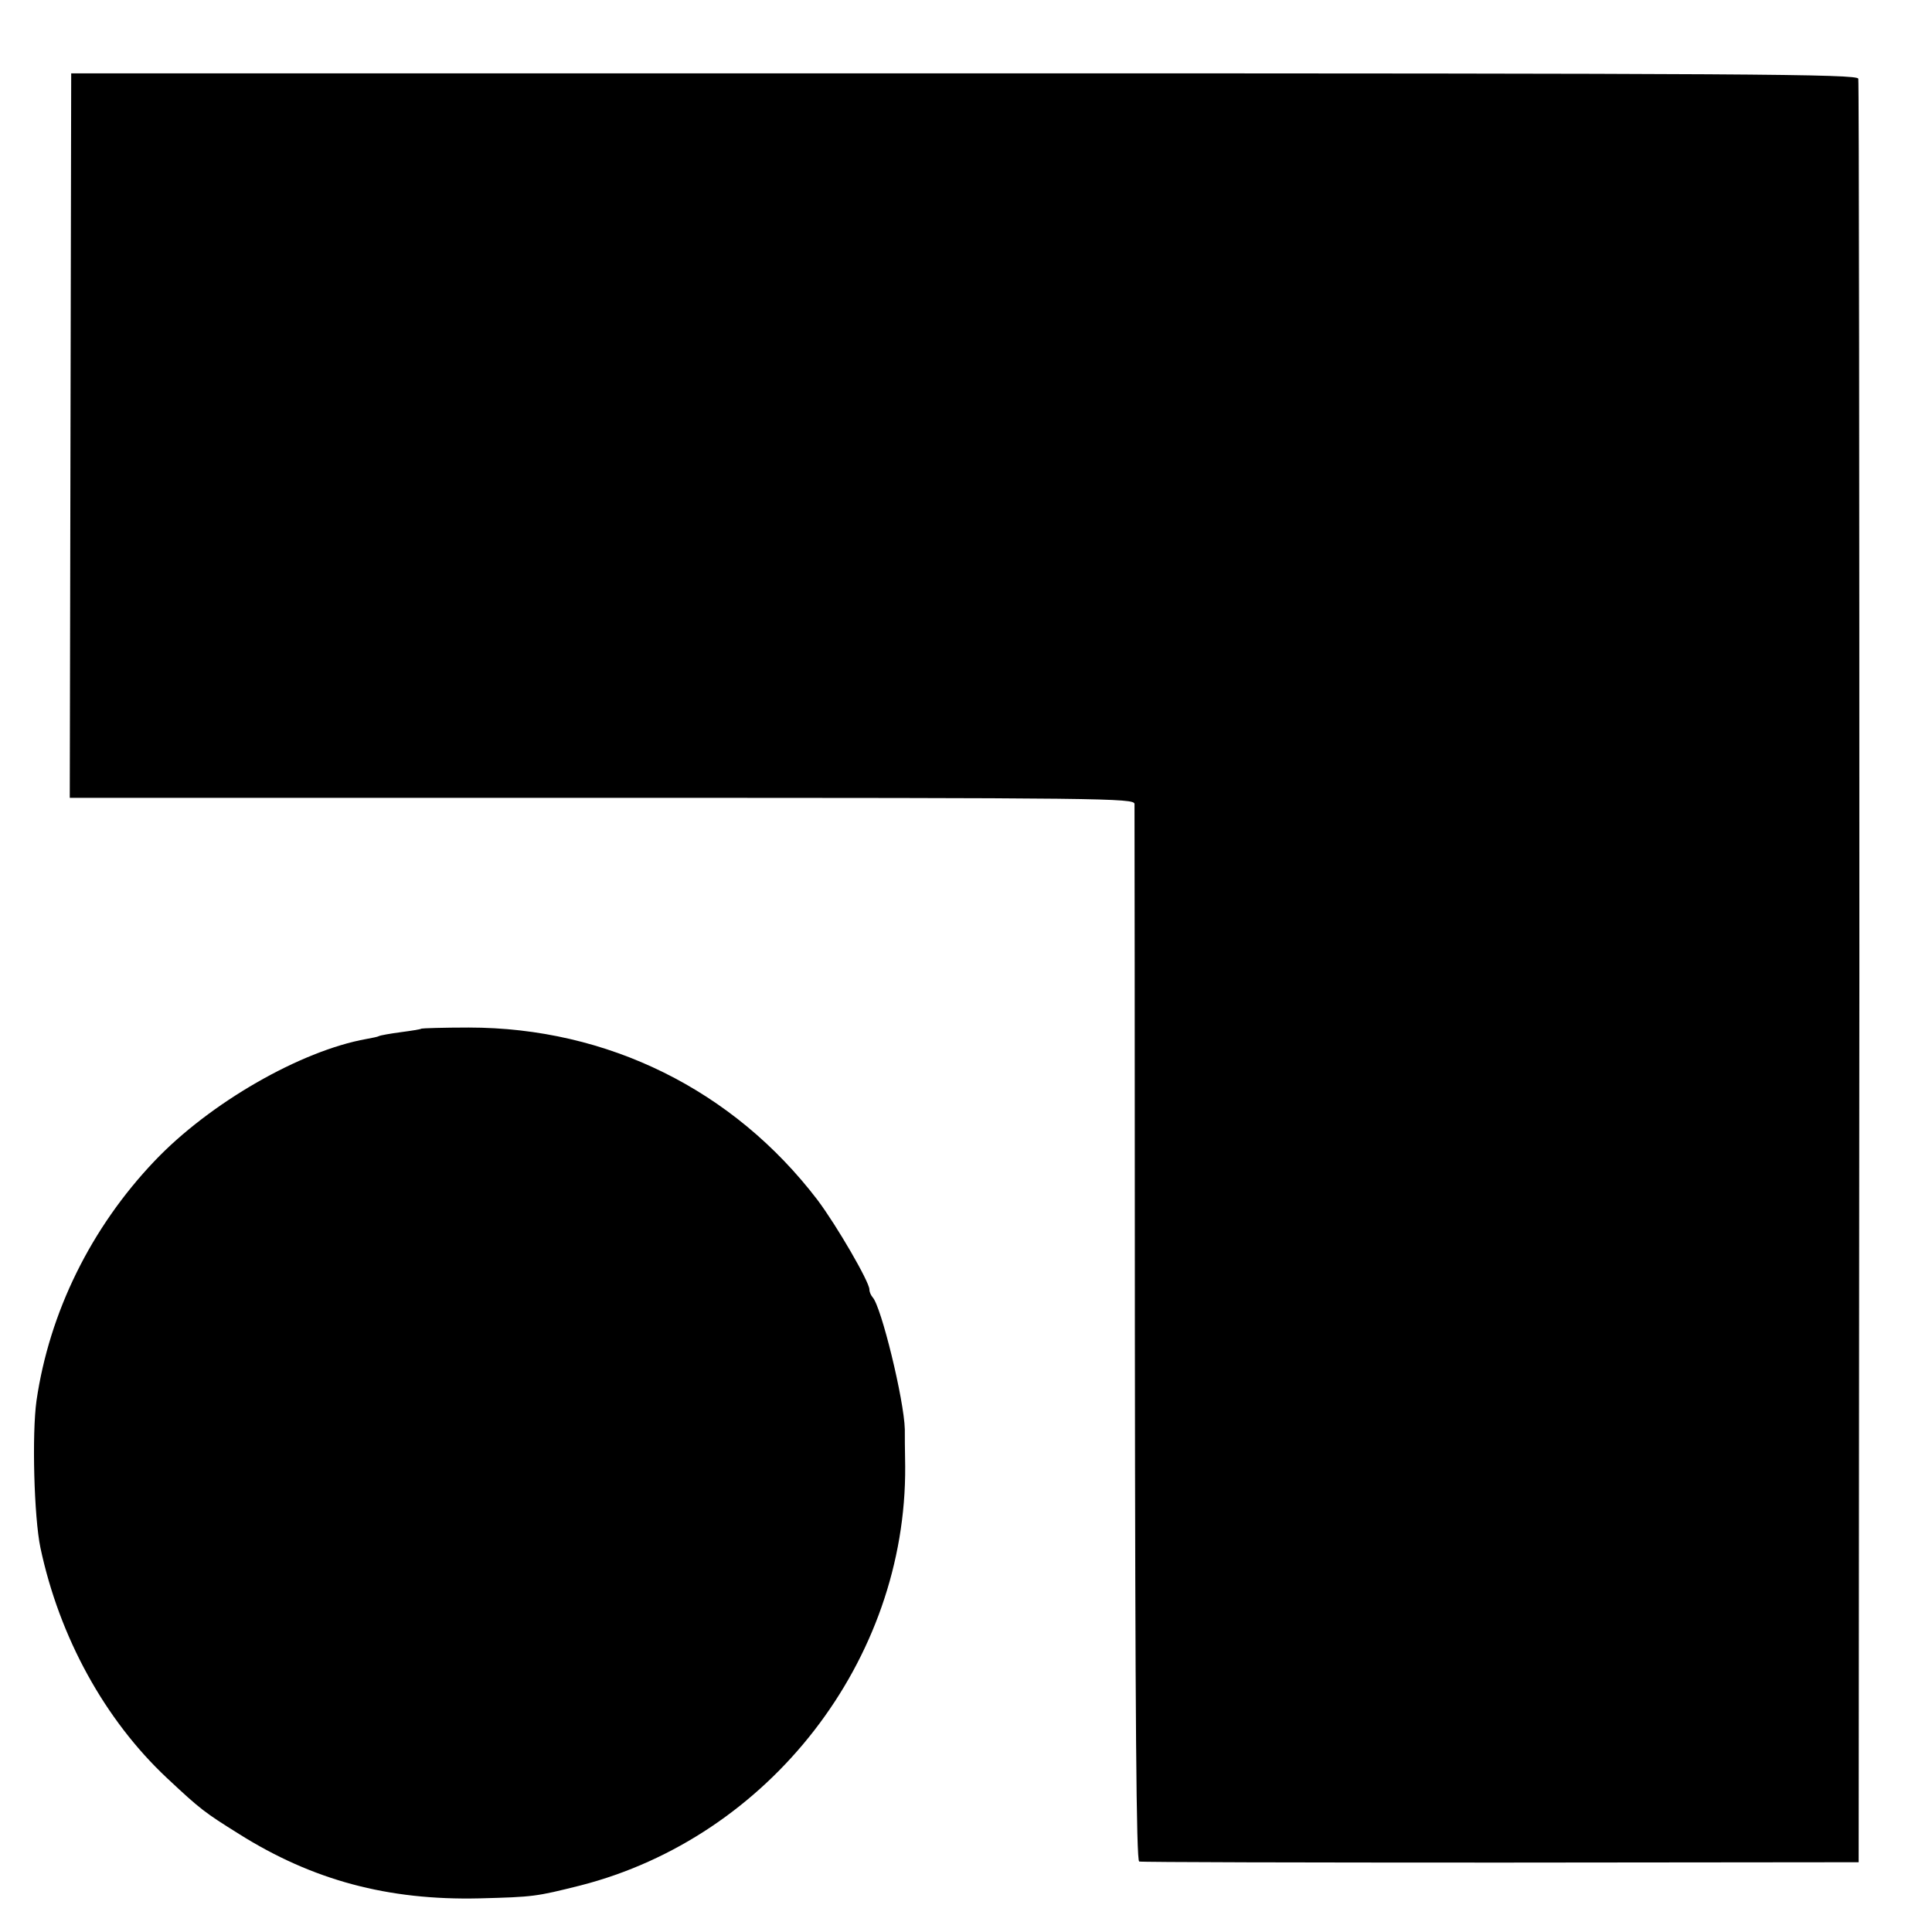
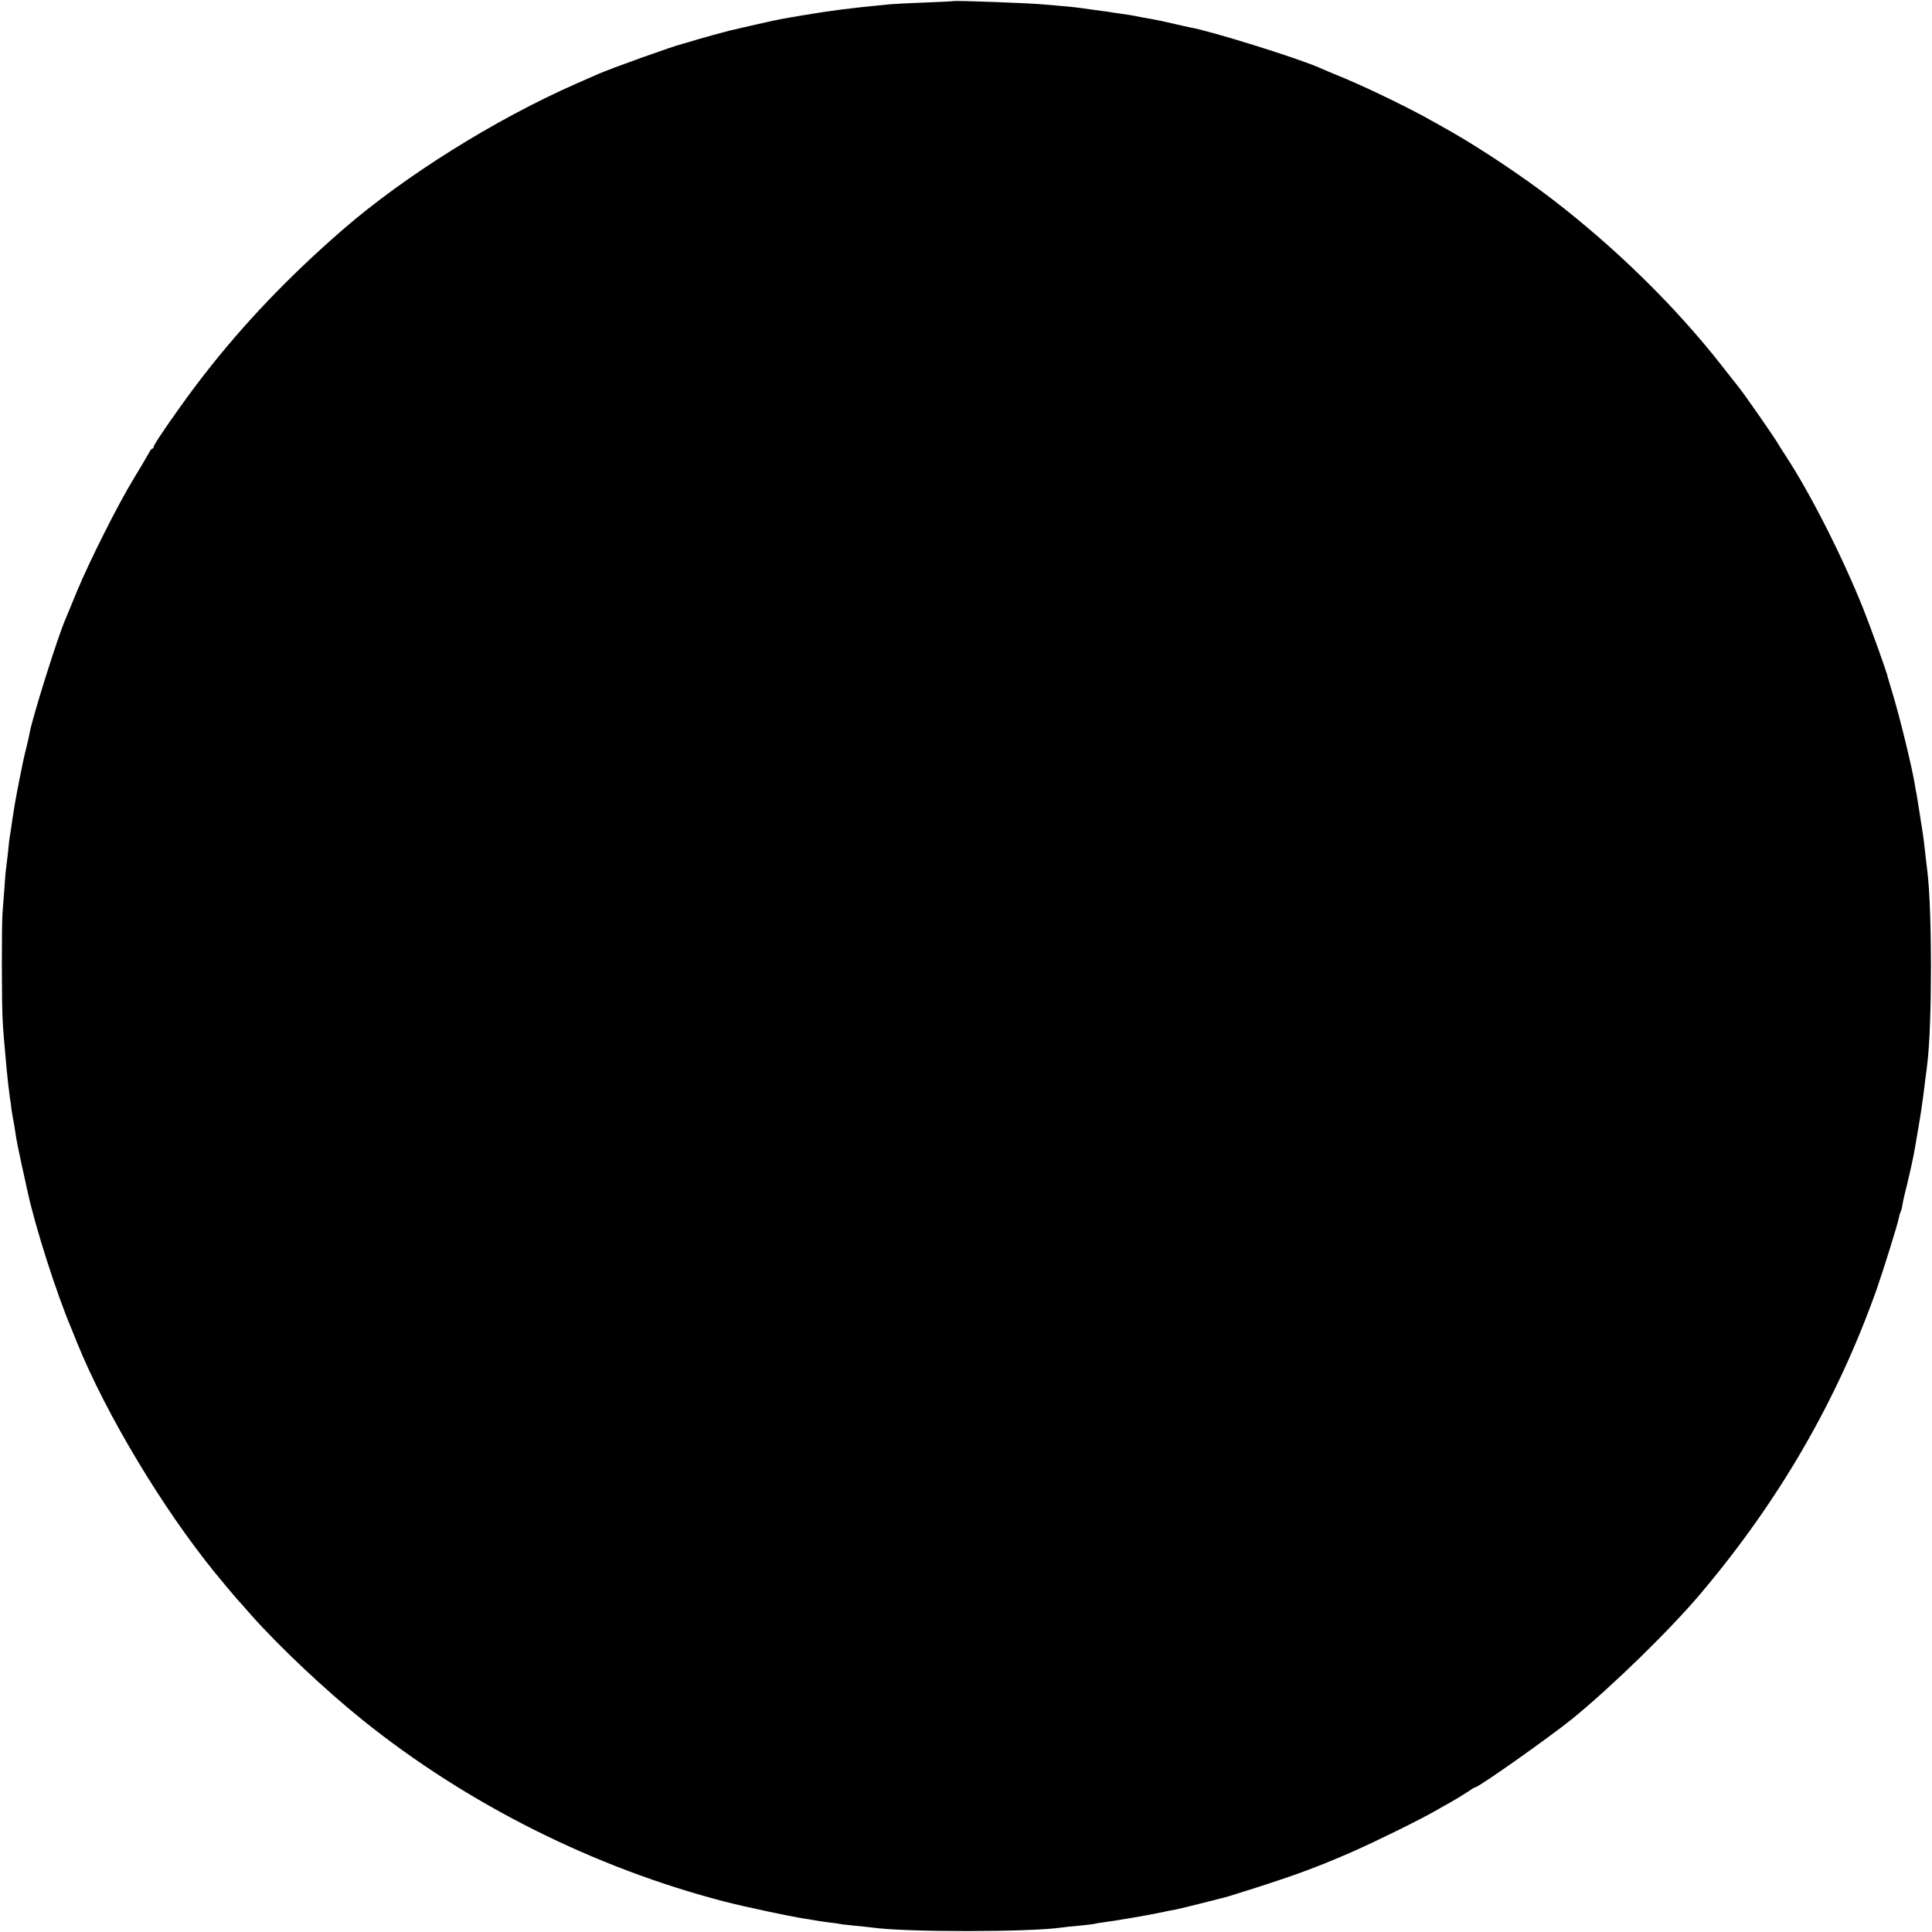
- <svg xmlns="http://www.w3.org/2000/svg" version="1.0" width="540pt" height="540pt" viewBox="0 0 540 540" preserveAspectRatio="xMidYMid meet">
-   <g transform="translate(0,540) scale(0.1,-0.1)" fill="#000000" stroke="none">
-     <path d="M199 5195 c0 0 -1 -456 -2 -1013 l-2 -1012 1488 0 c1409 0 1487 -1 1488 -17 0 -10 1 -678 1 -1485 1 -1070 4 -1468 12 -1471 6 -2 461 -3 1011 -3 l1000 1 2 2485 c0 1367 -1 2492 -3 2500 -3 13 -289 15 -2499 15 -1372 0 -2495 0 -2496 0z" />
-     <path d="M1178 2525 c-2 -2 -28 -6 -58 -10 -30 -4 -58 -9 -61 -11 -3 -2 -19 -5 -35 -8 -184 -33 -438 -179 -592 -341 -178 -187 -294 -423 -330 -670 -13 -93 -7 -325 11 -411 53 -250 180 -481 354 -644 94 -88 105 -96 201 -156 205 -129 416 -186 672 -180 152 4 158 5 282 36 528 135 912 629 908 1172 -1 46 -1 92 -1 103 -2 82 -66 344 -90 369 -5 6 -9 15 -9 22 0 21 -91 178 -145 250 -235 308 -587 482 -975 482 -71 0 -130 -2 -132 -3z" />
+ <svg xmlns="http://www.w3.org/2000/svg" version="1.0" width="1081pt" height="1081pt" viewBox="0 0 1081 1081" preserveAspectRatio="xMidYMid meet">
+   <g transform="translate(0,1081) scale(0.1,-0.1)" fill="#000000" stroke="none">
+     <path d="M5337 10804 c-1 -1 -72 -5 -158 -8 -86 -3 -180 -8 -210 -11 -217 -21 -312 -33 -479 -61 -47 -8 -96 -16 -110 -19 -14 -2 -77 -15 -140 -30 -63 -14 -122 -28 -130 -30 -8 -1 -35 -8 -60 -15 -25 -7 -52 -14 -60 -16 -8 -2 -46 -13 -85 -24 -38 -12 -77 -23 -85 -25 -51 -12 -403 -138 -475 -170 -16 -7 -73 -32 -125 -55 -451 -199 -955 -514 -1301 -814 -302 -262 -557 -529 -781 -818 -101 -129 -278 -382 -278 -397 0 -6 -3 -11 -7 -11 -5 0 -13 -10 -19 -23 -6 -12 -44 -76 -84 -142 -89 -145 -249 -464 -320 -635 -28 -69 -57 -138 -64 -155 -43 -98 -184 -547 -200 -635 -2 -14 -11 -52 -19 -85 -9 -33 -25 -107 -36 -165 -27 -138 -29 -152 -42 -237 -5 -39 -12 -81 -14 -92 -2 -11 -7 -51 -10 -88 -4 -37 -9 -76 -10 -85 -2 -9 -7 -61 -10 -115 -4 -54 -9 -118 -11 -143 -5 -56 -5 -511 1 -600 3 -60 7 -103 20 -250 5 -57 14 -137 20 -180 3 -14 7 -43 9 -65 3 -22 8 -51 11 -65 3 -14 7 -41 10 -60 8 -55 14 -88 70 -340 43 -198 162 -570 245 -765 4 -11 18 -45 30 -75 164 -404 478 -927 773 -1290 24 -30 112 -135 122 -146 6 -6 42 -46 80 -90 160 -180 415 -420 624 -588 584 -470 1296 -827 2026 -1016 113 -29 361 -82 445 -95 19 -3 46 -7 60 -10 14 -3 48 -7 75 -11 28 -3 57 -7 65 -9 8 -2 47 -6 85 -10 39 -4 81 -8 95 -10 185 -27 884 -26 1060 0 14 2 57 7 95 10 39 4 77 8 85 10 8 2 35 7 60 10 74 10 220 35 300 51 41 9 86 18 100 20 34 7 258 63 295 74 330 102 473 153 690 248 138 61 374 177 470 232 22 13 60 34 85 48 25 14 64 38 87 53 23 16 44 29 48 29 19 0 416 281 540 381 225 183 555 505 726 709 437 519 759 1076 979 1695 35 100 118 364 124 399 3 14 7 29 10 34 3 5 8 24 11 43 3 19 14 68 25 109 18 74 41 181 45 210 1 8 10 56 18 105 9 50 21 128 27 175 6 47 13 101 15 120 3 19 7 51 9 71 27 221 27 855 0 1074 -6 48 -11 92 -19 164 -4 30 -8 61 -10 70 -1 9 -8 52 -15 96 -7 44 -14 89 -16 100 -3 11 -7 36 -10 55 -16 99 -86 385 -126 515 -12 39 -22 75 -24 81 -5 29 -94 275 -139 389 -117 292 -296 645 -434 855 -20 30 -38 60 -41 65 -13 25 -189 279 -224 322 -8 10 -52 65 -97 123 -257 327 -585 649 -942 924 -168 129 -399 283 -567 379 -19 11 -70 39 -112 63 -115 65 -336 173 -478 233 -69 28 -134 56 -145 61 -115 52 -605 205 -723 226 -14 3 -62 13 -107 24 -44 10 -100 22 -125 26 -25 4 -47 8 -50 9 -37 8 -84 15 -120 20 -25 3 -54 8 -65 10 -11 1 -45 6 -75 10 -30 4 -66 9 -80 11 -14 2 -56 7 -95 10 -38 3 -86 7 -105 9 -58 7 -498 23 -503 19z" />
  </g>
</svg>
